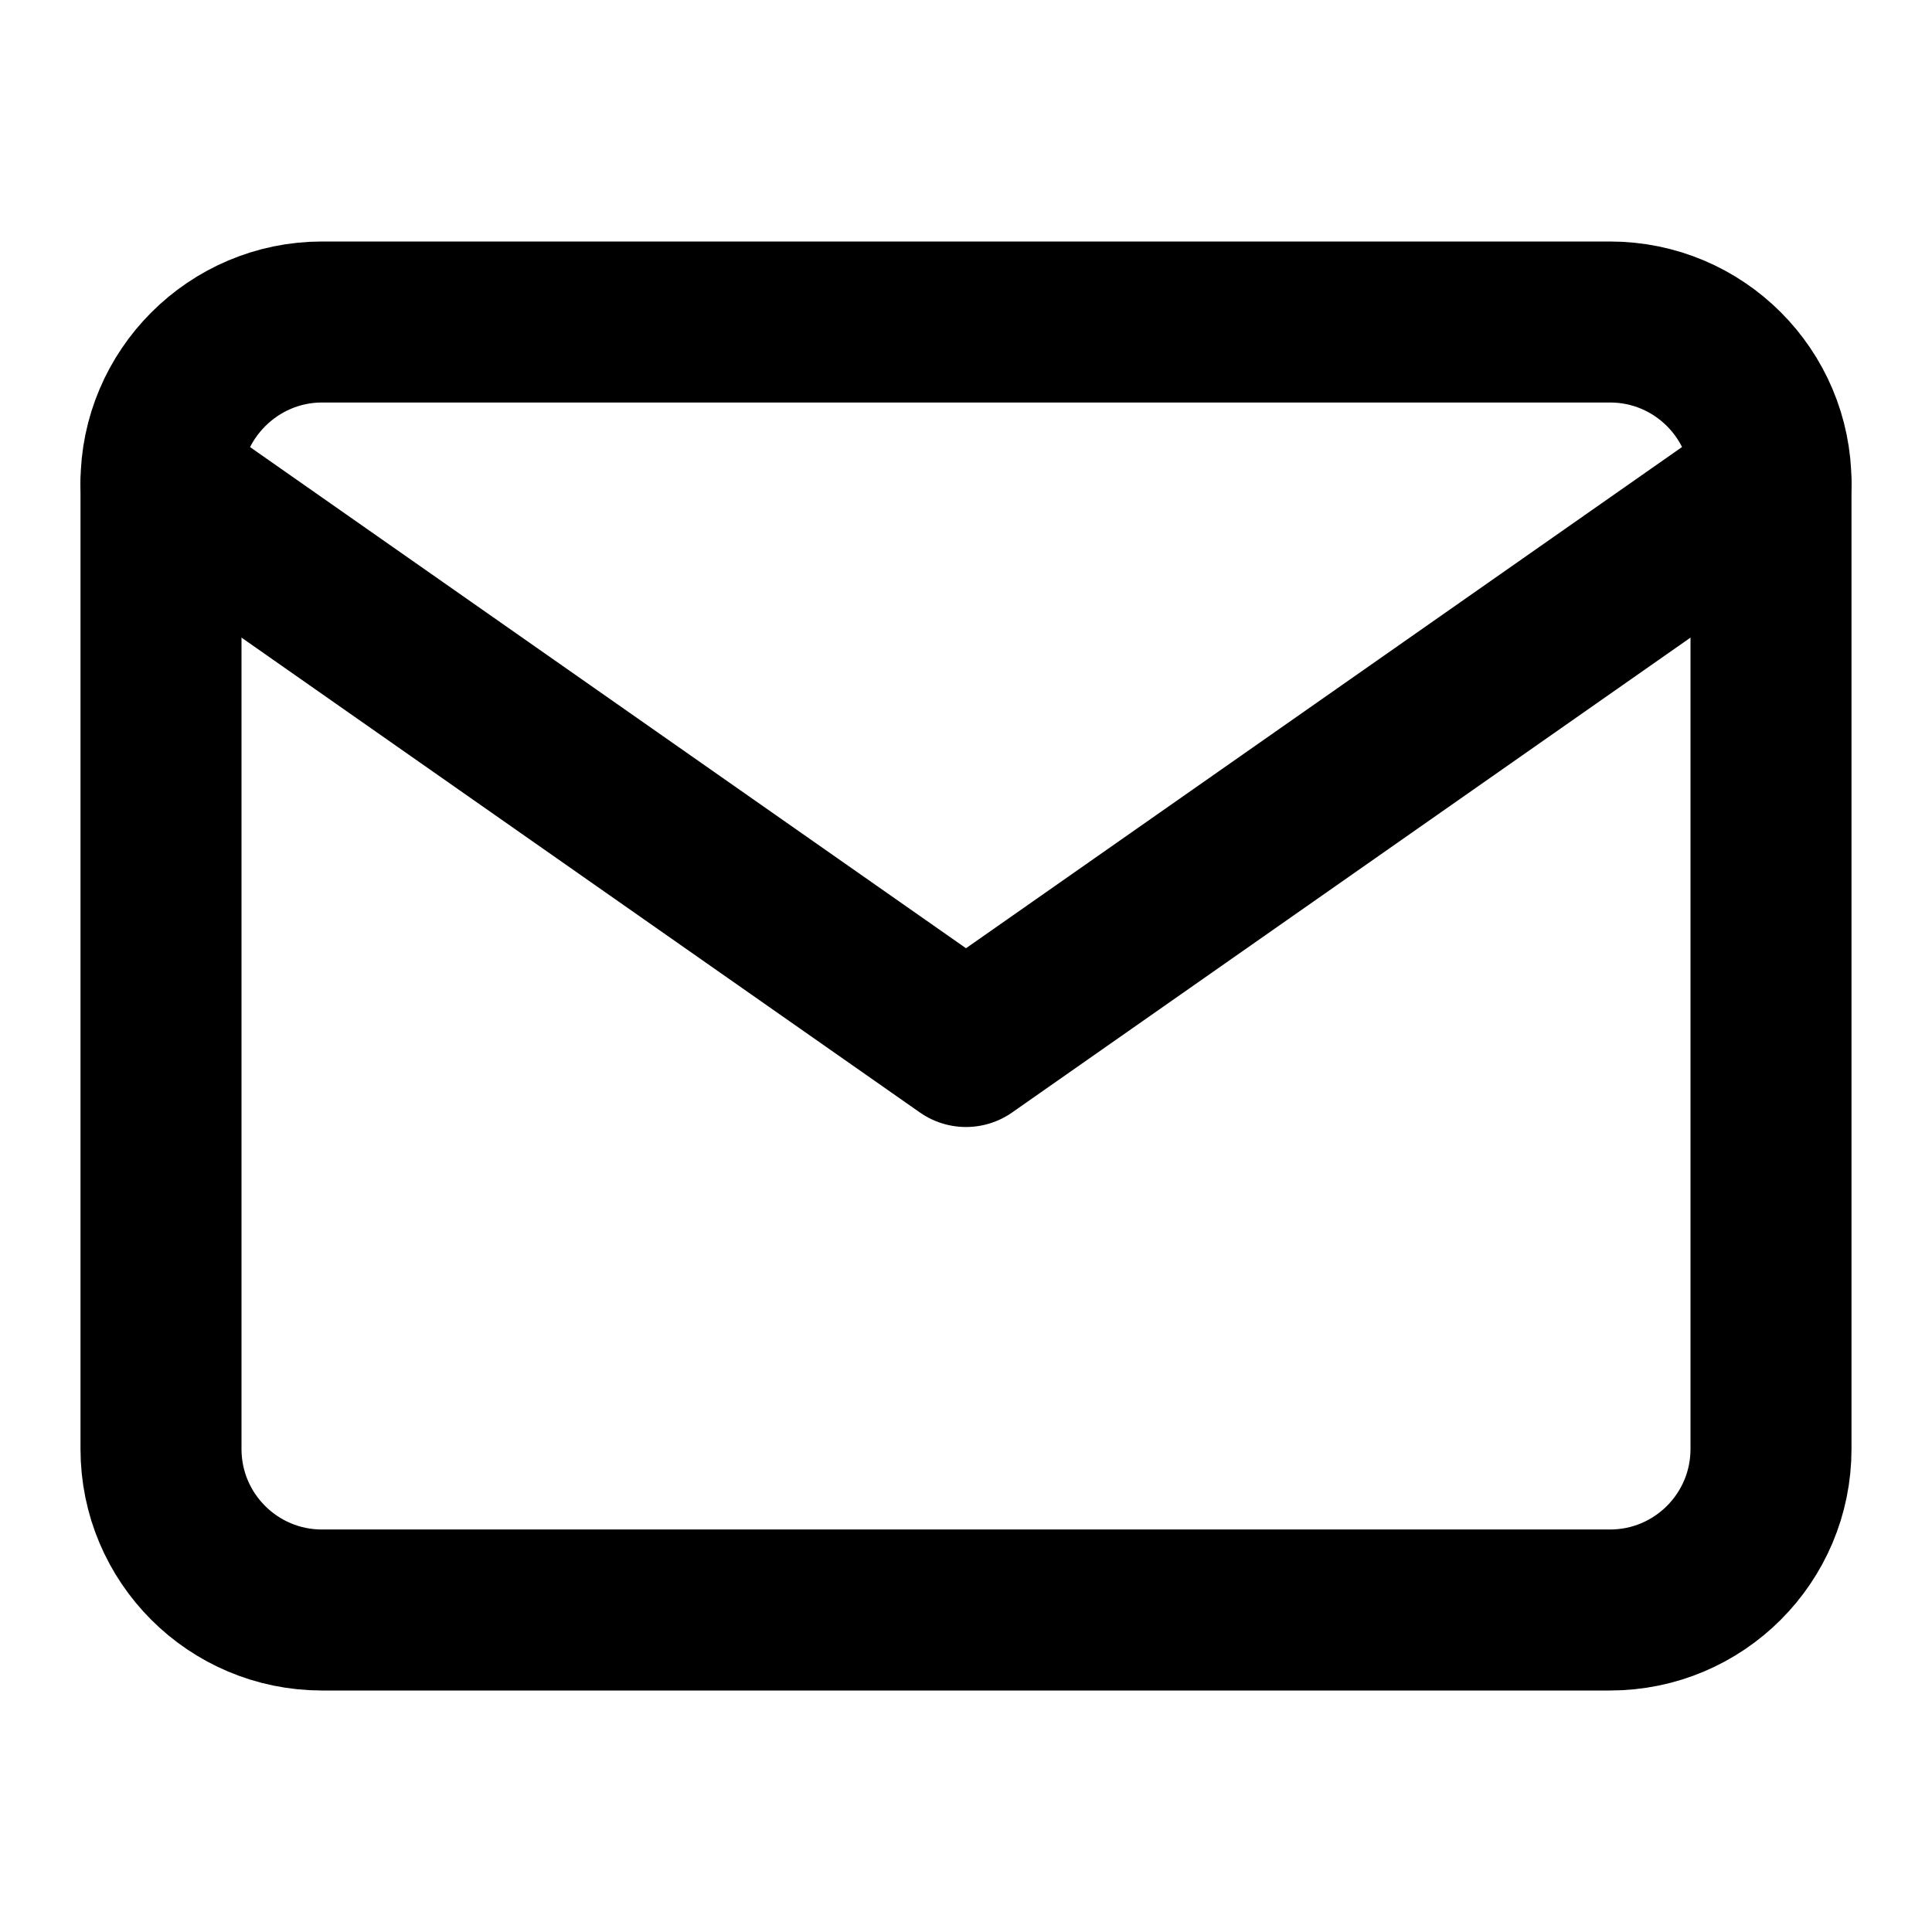
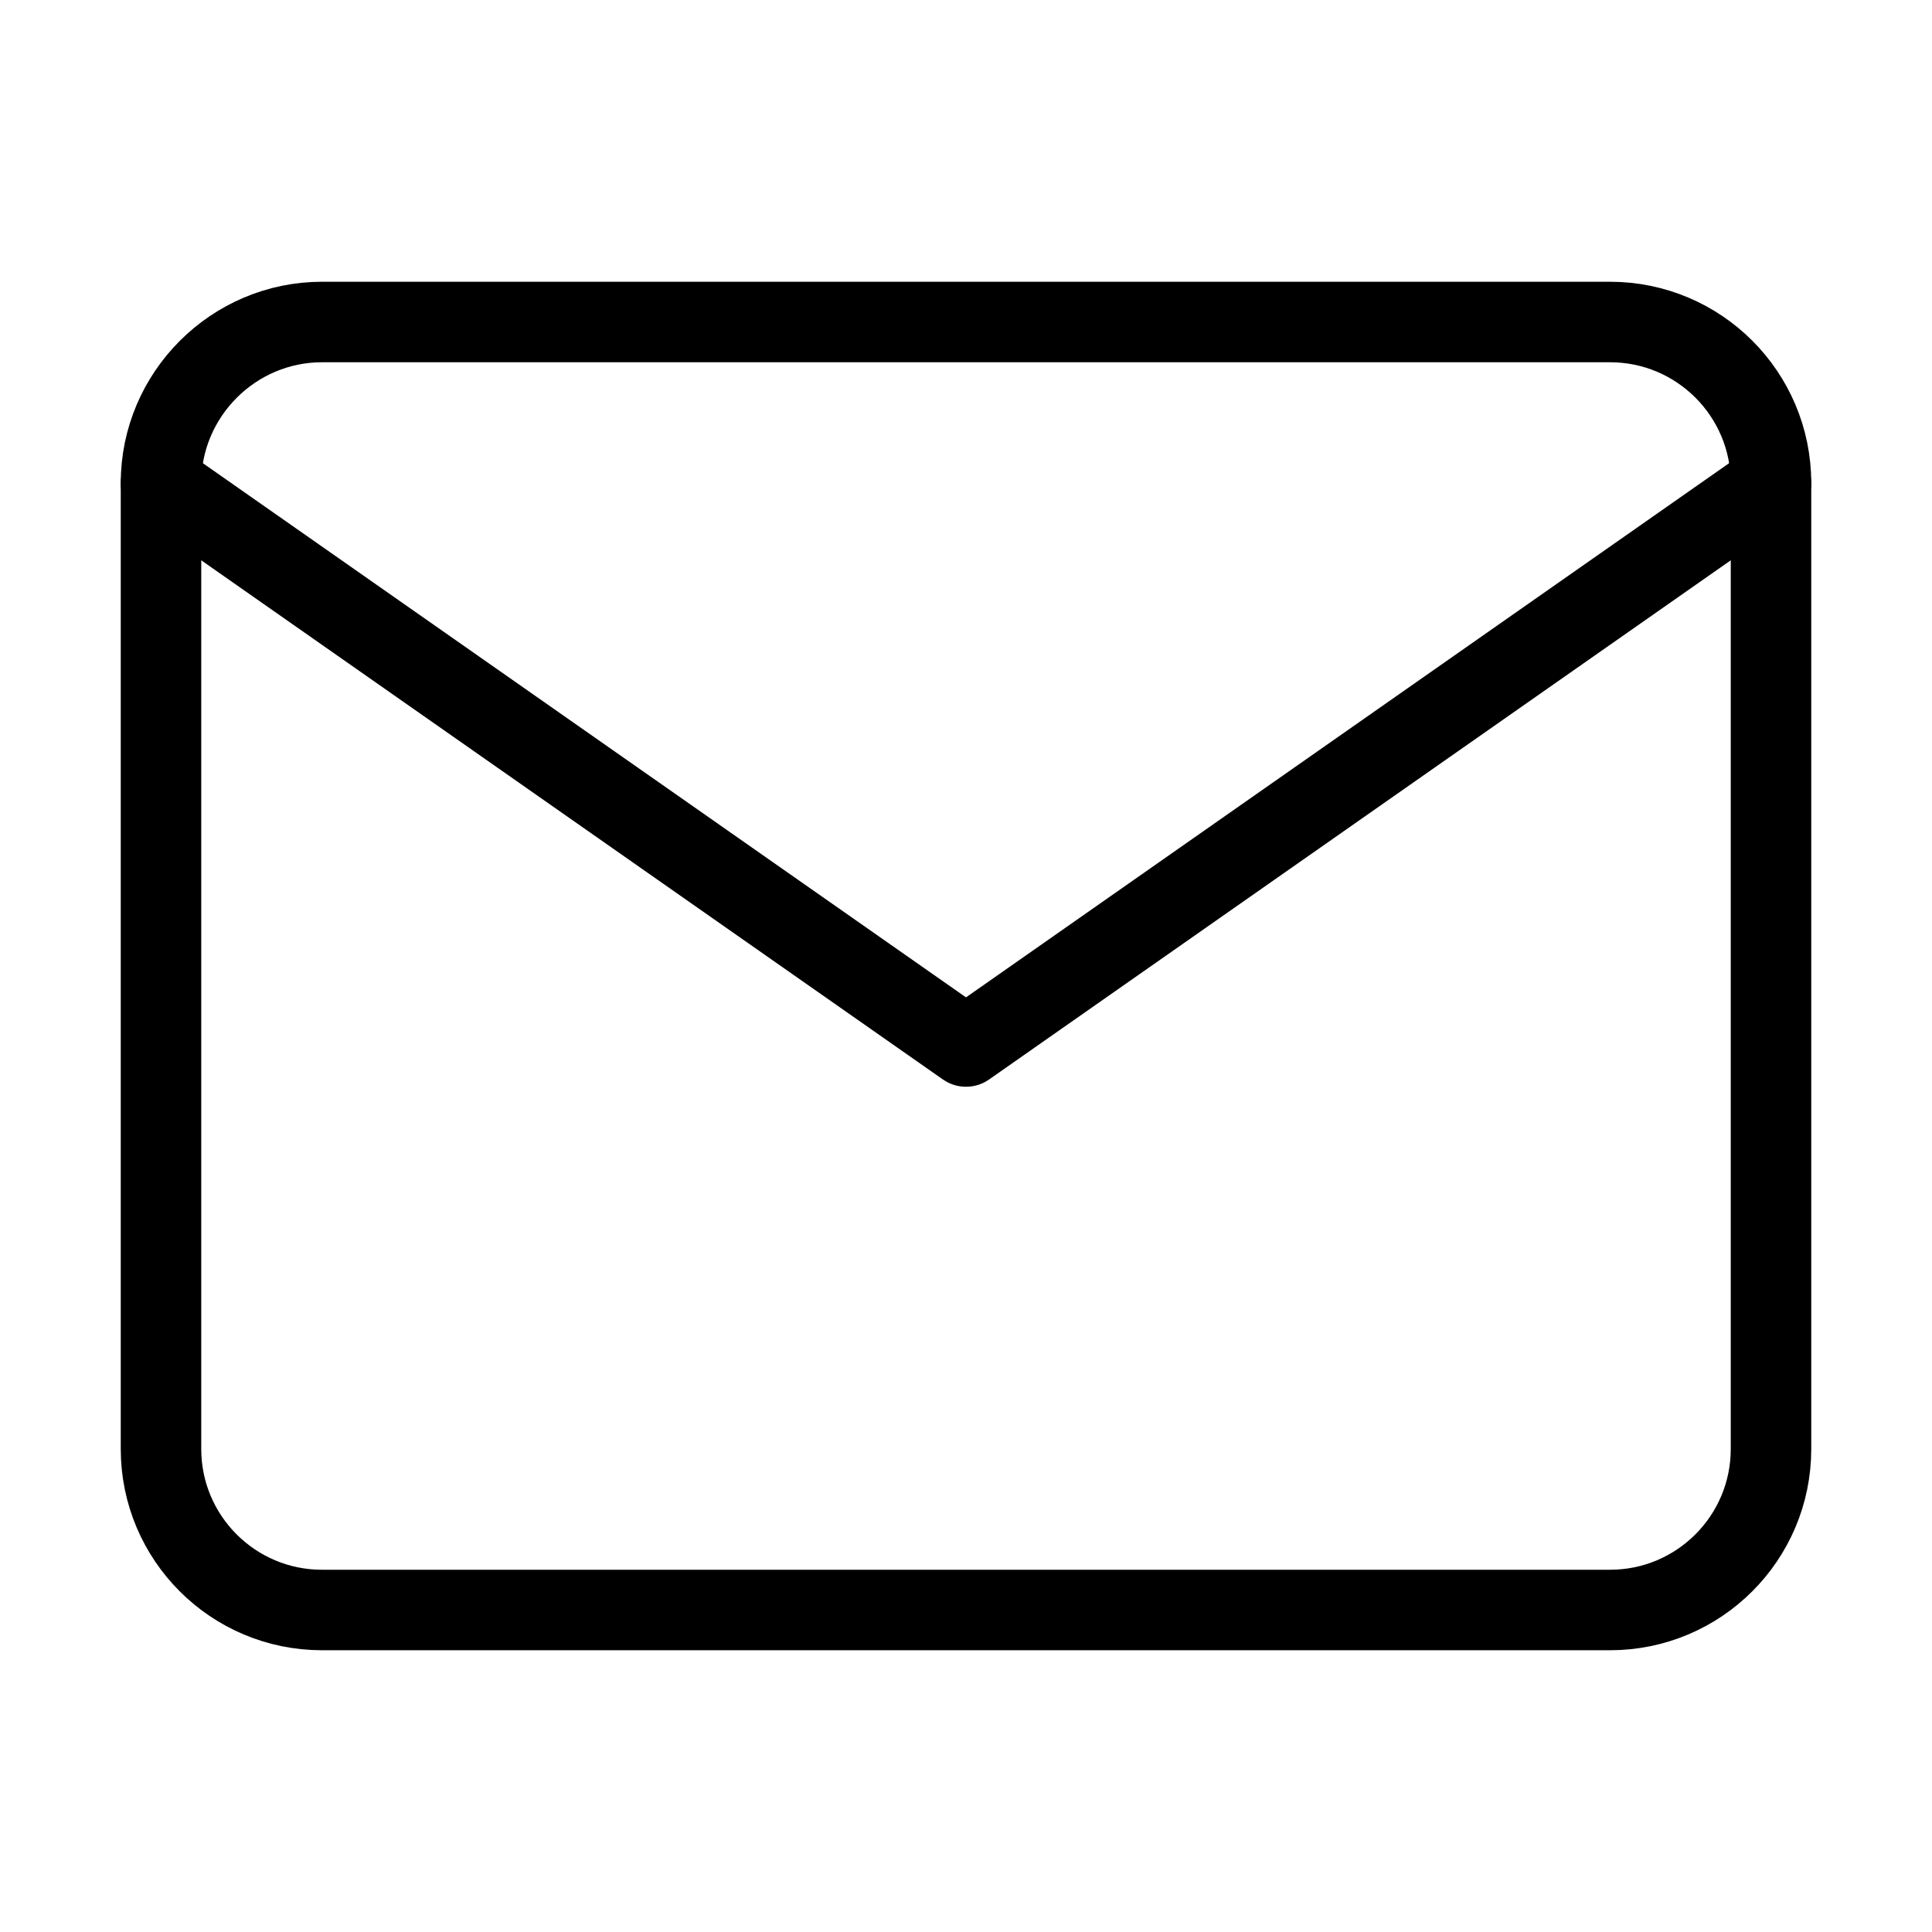
- <svg xmlns="http://www.w3.org/2000/svg" viewBox="0 0 24 24" fill="none" stroke="currentColor" stroke-width="2" stroke-linecap="round" stroke-linejoin="round" class="feather feather-mail">
+ <svg xmlns="http://www.w3.org/2000/svg" viewBox="0 0 24 24" fill="none" stroke="currentColor" stroke-width="1" stroke-linecap="round" stroke-linejoin="round" class="feather feather-mail">
  <path d="M4 4h16a2 2 0 0 1 2 2v12a2 2 0 0 1-2 2H4a2 2 0 0 1-2-2V6c0-1.1.9-2 2-2z" />
  <path d="M22 6l-10 7L2 6" />
</svg>
